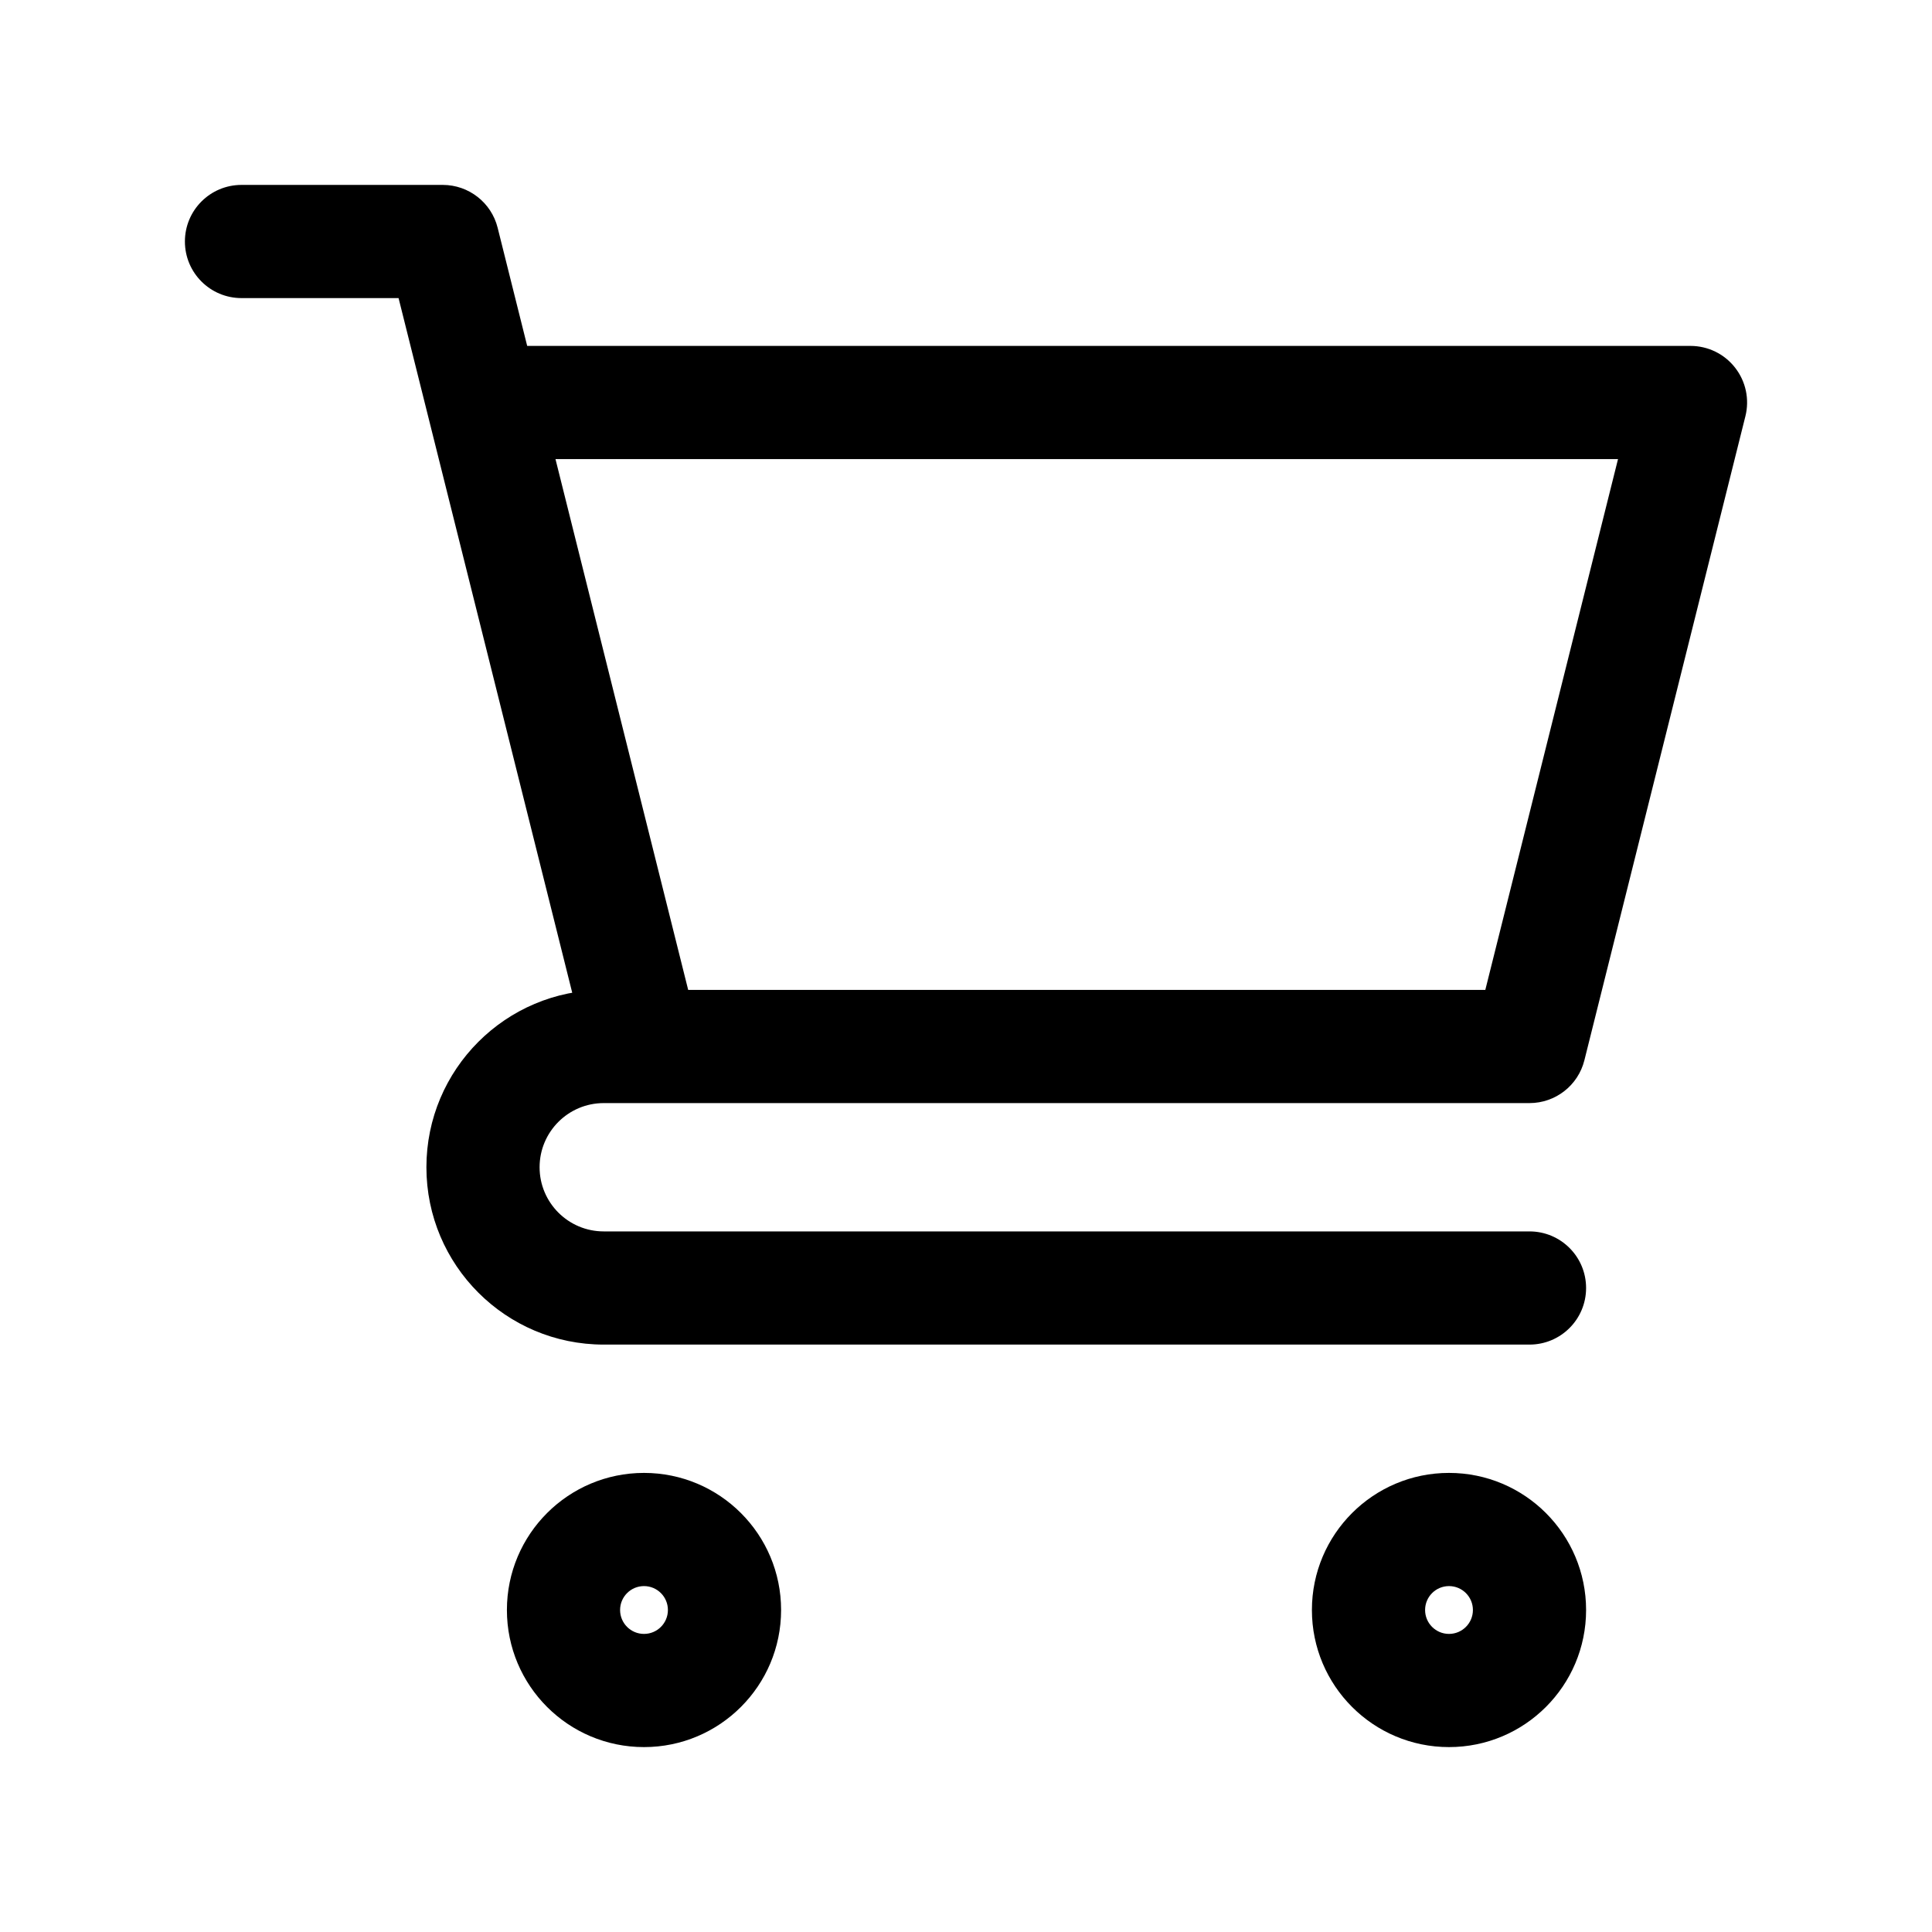
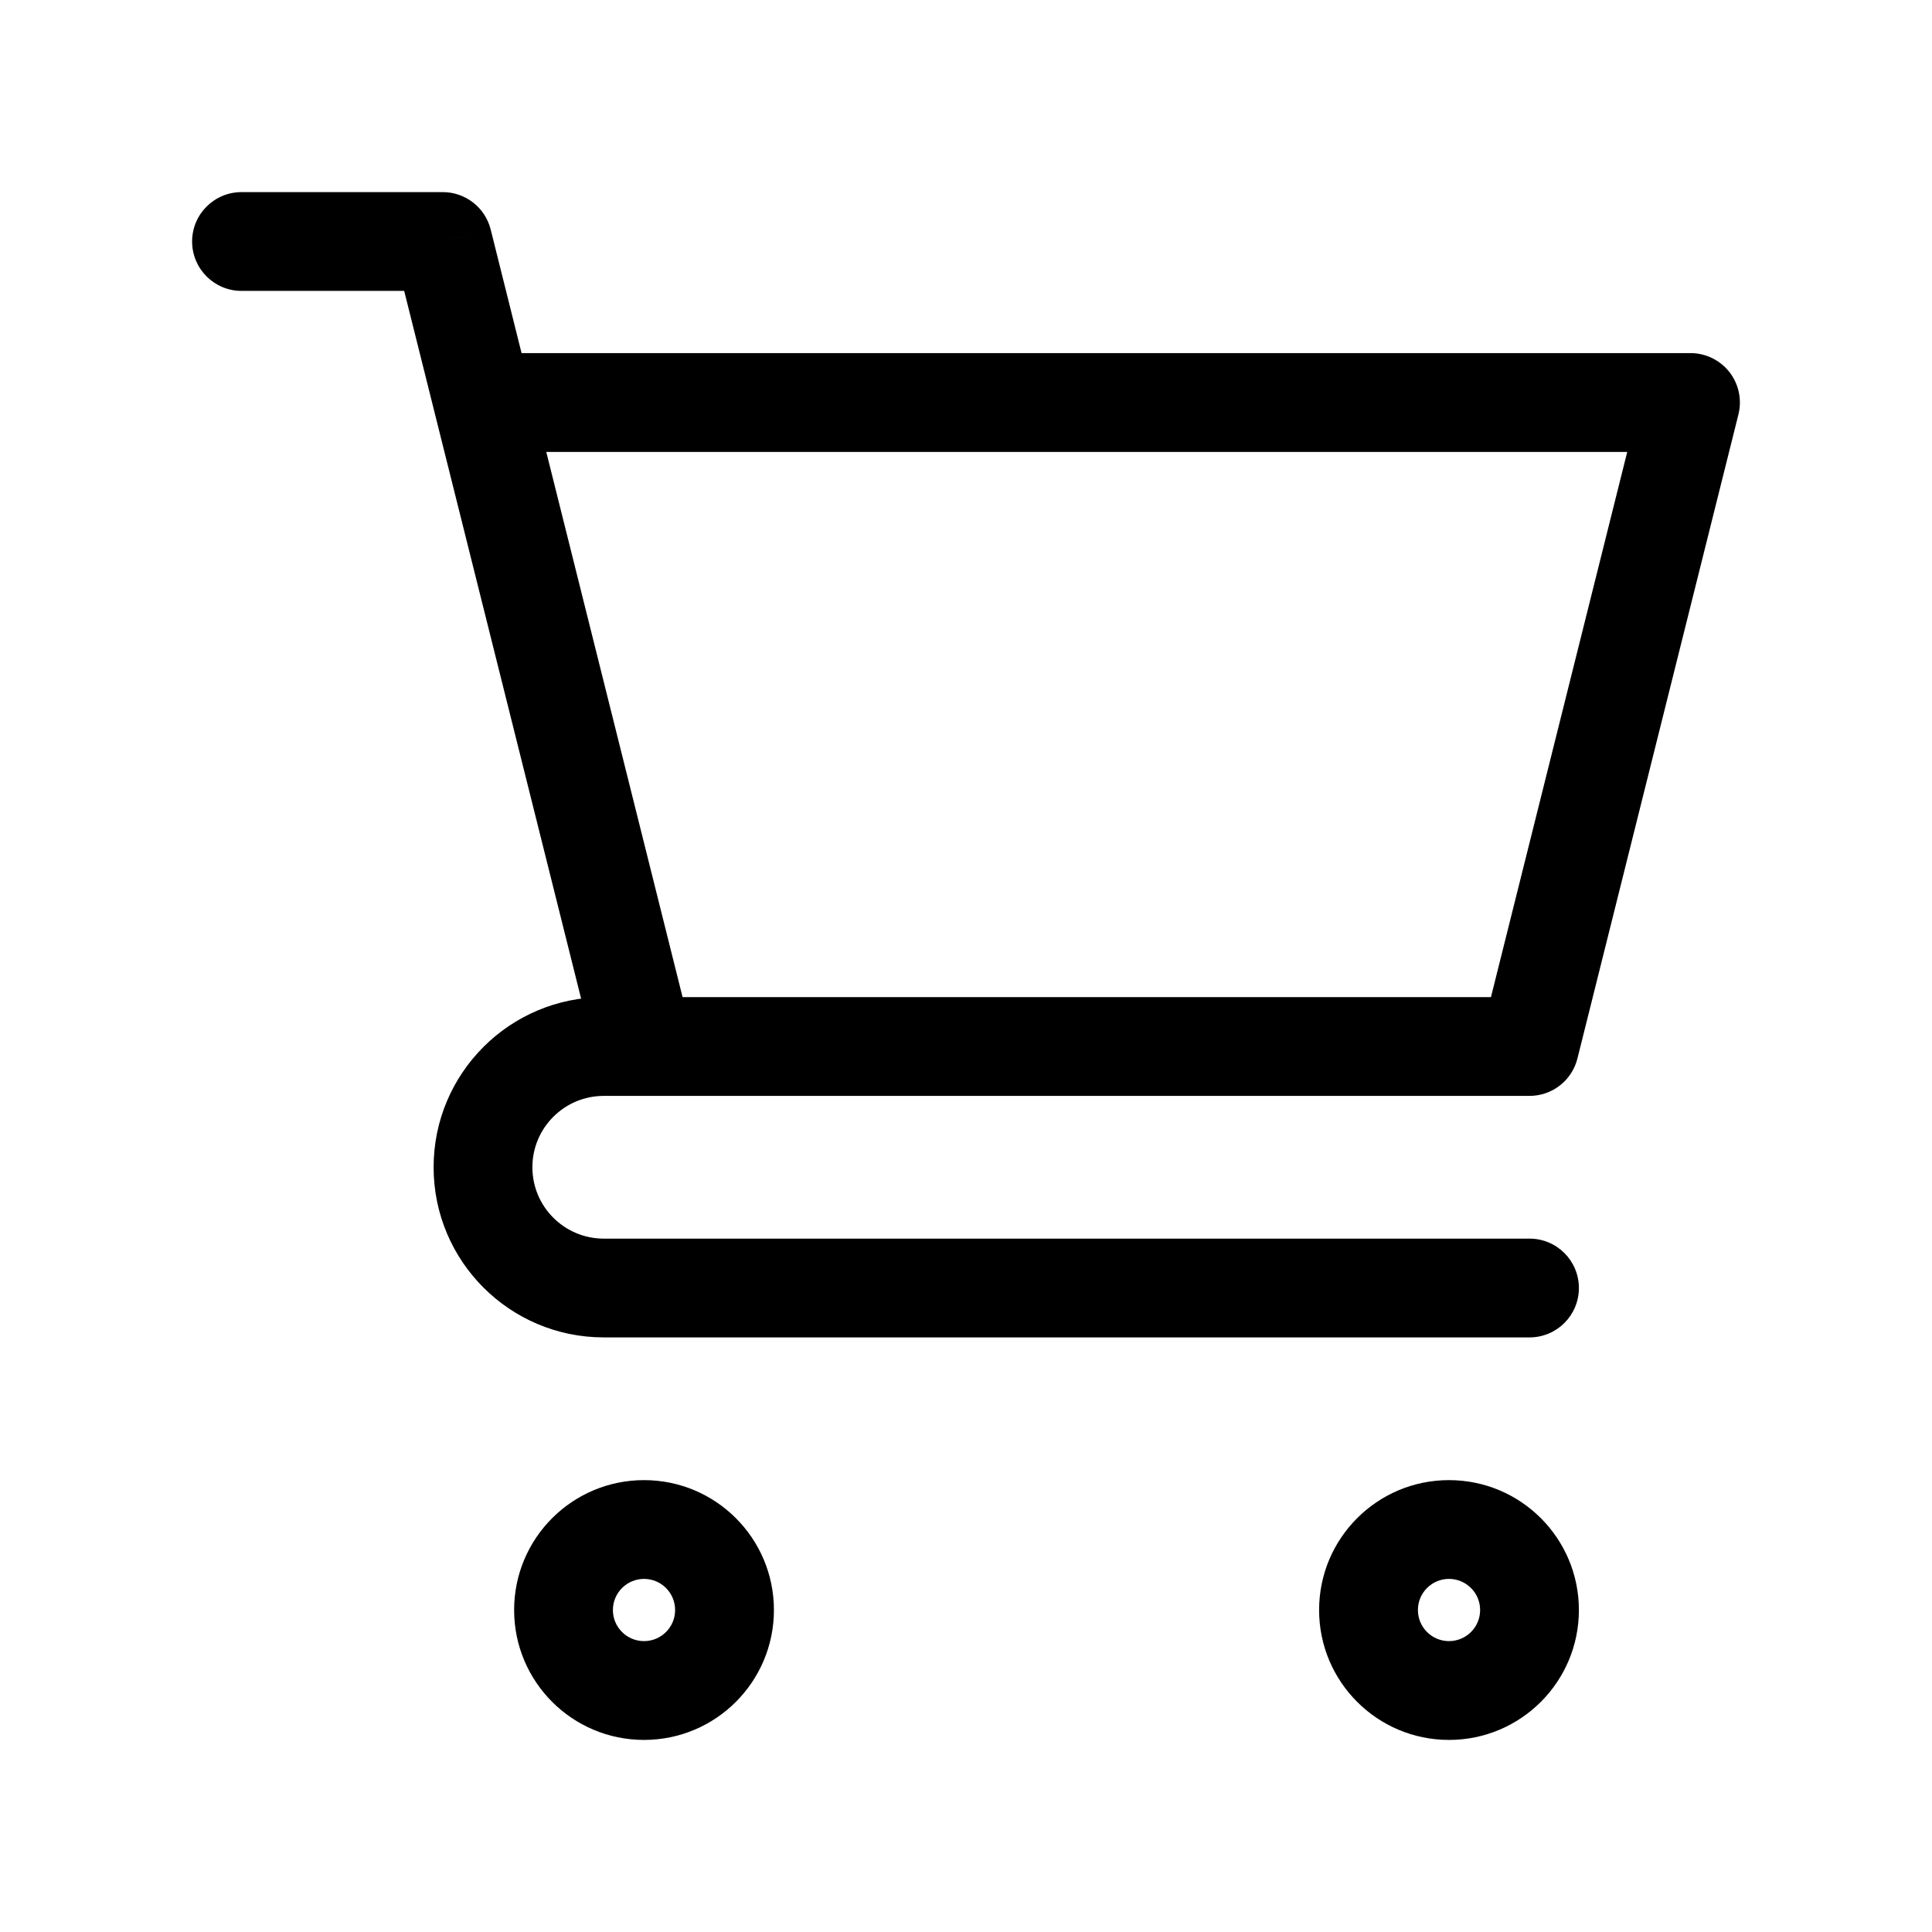
- <svg xmlns="http://www.w3.org/2000/svg" width="48" height="48" viewBox="0 0 48 48" fill="none">
-   <path d="M6 4.594C5.223 4.594 4.594 5.223 4.594 6C4.594 6.777 5.223 7.406 6 7.406L6 4.594ZM11 6L12.364 5.659C12.208 5.033 11.645 4.594 11 4.594V6ZM38 33.406C38.777 33.406 39.406 32.777 39.406 32C39.406 31.223 38.777 30.594 38 30.594V33.406ZM42 10L43.364 10.341C43.469 9.921 43.375 9.476 43.108 9.135C42.842 8.793 42.433 8.594 42 8.594V10ZM38 26V27.406C38.645 27.406 39.208 26.967 39.364 26.341L38 26ZM6 7.406H11V4.594H6L6 7.406ZM9.636 6.341L10.636 10.341L13.364 9.659L12.364 5.659L9.636 6.341ZM10.636 10.341L14.636 26.341L17.364 25.659L13.364 9.659L10.636 10.341ZM16 24.594H15V27.406H16V24.594ZM15 33.406H38V30.594H15V33.406ZM10.594 29C10.594 31.433 12.566 33.406 15 33.406V30.594C14.12 30.594 13.406 29.88 13.406 29H10.594ZM15 24.594C12.566 24.594 10.594 26.567 10.594 29H13.406C13.406 28.12 14.12 27.406 15 27.406V24.594ZM12 11.406H42V8.594H12V11.406ZM40.636 9.659L36.636 25.659L39.364 26.341L43.364 10.341L40.636 9.659ZM38 24.594H16V27.406H38V24.594ZM36.594 40C36.594 40.328 36.328 40.594 36 40.594V43.406C37.881 43.406 39.406 41.881 39.406 40H36.594ZM36 40.594C35.672 40.594 35.406 40.328 35.406 40H32.594C32.594 41.881 34.119 43.406 36 43.406V40.594ZM35.406 40C35.406 39.672 35.672 39.406 36 39.406V36.594C34.119 36.594 32.594 38.119 32.594 40H35.406ZM36 39.406C36.328 39.406 36.594 39.672 36.594 40H39.406C39.406 38.119 37.881 36.594 36 36.594V39.406ZM16.594 40C16.594 40.328 16.328 40.594 16 40.594V43.406C17.881 43.406 19.406 41.881 19.406 40H16.594ZM16 40.594C15.672 40.594 15.406 40.328 15.406 40H12.594C12.594 41.881 14.119 43.406 16 43.406V40.594ZM15.406 40C15.406 39.672 15.672 39.406 16 39.406V36.594C14.119 36.594 12.594 38.119 12.594 40H15.406ZM16 39.406C16.328 39.406 16.594 39.672 16.594 40H19.406C19.406 38.119 17.881 36.594 16 36.594V39.406Z" fill="black" />
+ <svg xmlns="http://www.w3.org/2000/svg" width="55" height="55" viewBox="0 0 55 55" fill="none">
+   <path d="M6.875 5.469C6.099 5.469 5.469 6.099 5.469 6.875C5.469 7.652 6.099 8.281 6.875 8.281L6.875 5.469ZM12.604 6.875L13.969 6.534C13.812 5.908 13.25 5.469 12.604 5.469L12.604 6.875ZM43.542 38.073C44.319 38.073 44.948 37.444 44.948 36.667C44.948 35.89 44.319 35.261 43.542 35.261V38.073ZM48.125 11.459L49.489 11.8C49.594 11.38 49.5 10.934 49.234 10.593C48.967 10.252 48.558 10.052 48.125 10.052V11.459ZM43.542 29.792V31.198C44.187 31.198 44.75 30.759 44.906 30.133L43.542 29.792ZM6.875 8.281L12.604 8.281L12.604 5.469L6.875 5.469L6.875 8.281ZM11.24 7.216L12.386 11.8L15.114 11.117L13.969 6.534L11.24 7.216ZM12.386 11.8L16.969 30.133L19.698 29.451L15.114 11.117L12.386 11.8ZM18.334 28.386H17.188V31.198H18.334V28.386ZM17.188 38.073H43.542V35.261H17.188V38.073ZM12.344 33.229C12.344 35.904 14.513 38.073 17.188 38.073V35.261C16.066 35.261 15.156 34.351 15.156 33.229H12.344ZM17.188 28.386C14.513 28.386 12.344 30.554 12.344 33.229H15.156C15.156 32.108 16.066 31.198 17.188 31.198V28.386ZM13.75 12.865H48.125V10.052H13.75V12.865ZM46.761 11.117L42.178 29.451L44.906 30.133L49.489 11.8L46.761 11.117ZM43.542 28.386H18.334V31.198H43.542V28.386ZM42.136 45.834C42.136 46.323 41.739 46.719 41.25 46.719V49.532C43.292 49.532 44.948 47.876 44.948 45.834H42.136ZM41.25 46.719C40.761 46.719 40.365 46.323 40.365 45.834H37.552C37.552 47.876 39.208 49.532 41.25 49.532V46.719ZM40.365 45.834C40.365 45.345 40.761 44.948 41.25 44.948V42.136C39.208 42.136 37.552 43.791 37.552 45.834H40.365ZM41.25 44.948C41.739 44.948 42.136 45.345 42.136 45.834H44.948C44.948 43.791 43.292 42.136 41.25 42.136V44.948ZM19.219 45.834C19.219 46.323 18.823 46.719 18.334 46.719V49.532C20.376 49.532 22.032 47.876 22.032 45.834H19.219ZM18.334 46.719C17.845 46.719 17.448 46.323 17.448 45.834H14.636C14.636 47.876 16.291 49.532 18.334 49.532V46.719ZM17.448 45.834C17.448 45.345 17.845 44.948 18.334 44.948V42.136C16.291 42.136 14.636 43.791 14.636 45.834H17.448ZM18.334 44.948C18.823 44.948 19.219 45.345 19.219 45.834H22.032C22.032 43.791 20.376 42.136 18.334 42.136V44.948Z" fill="black" />
</svg>
